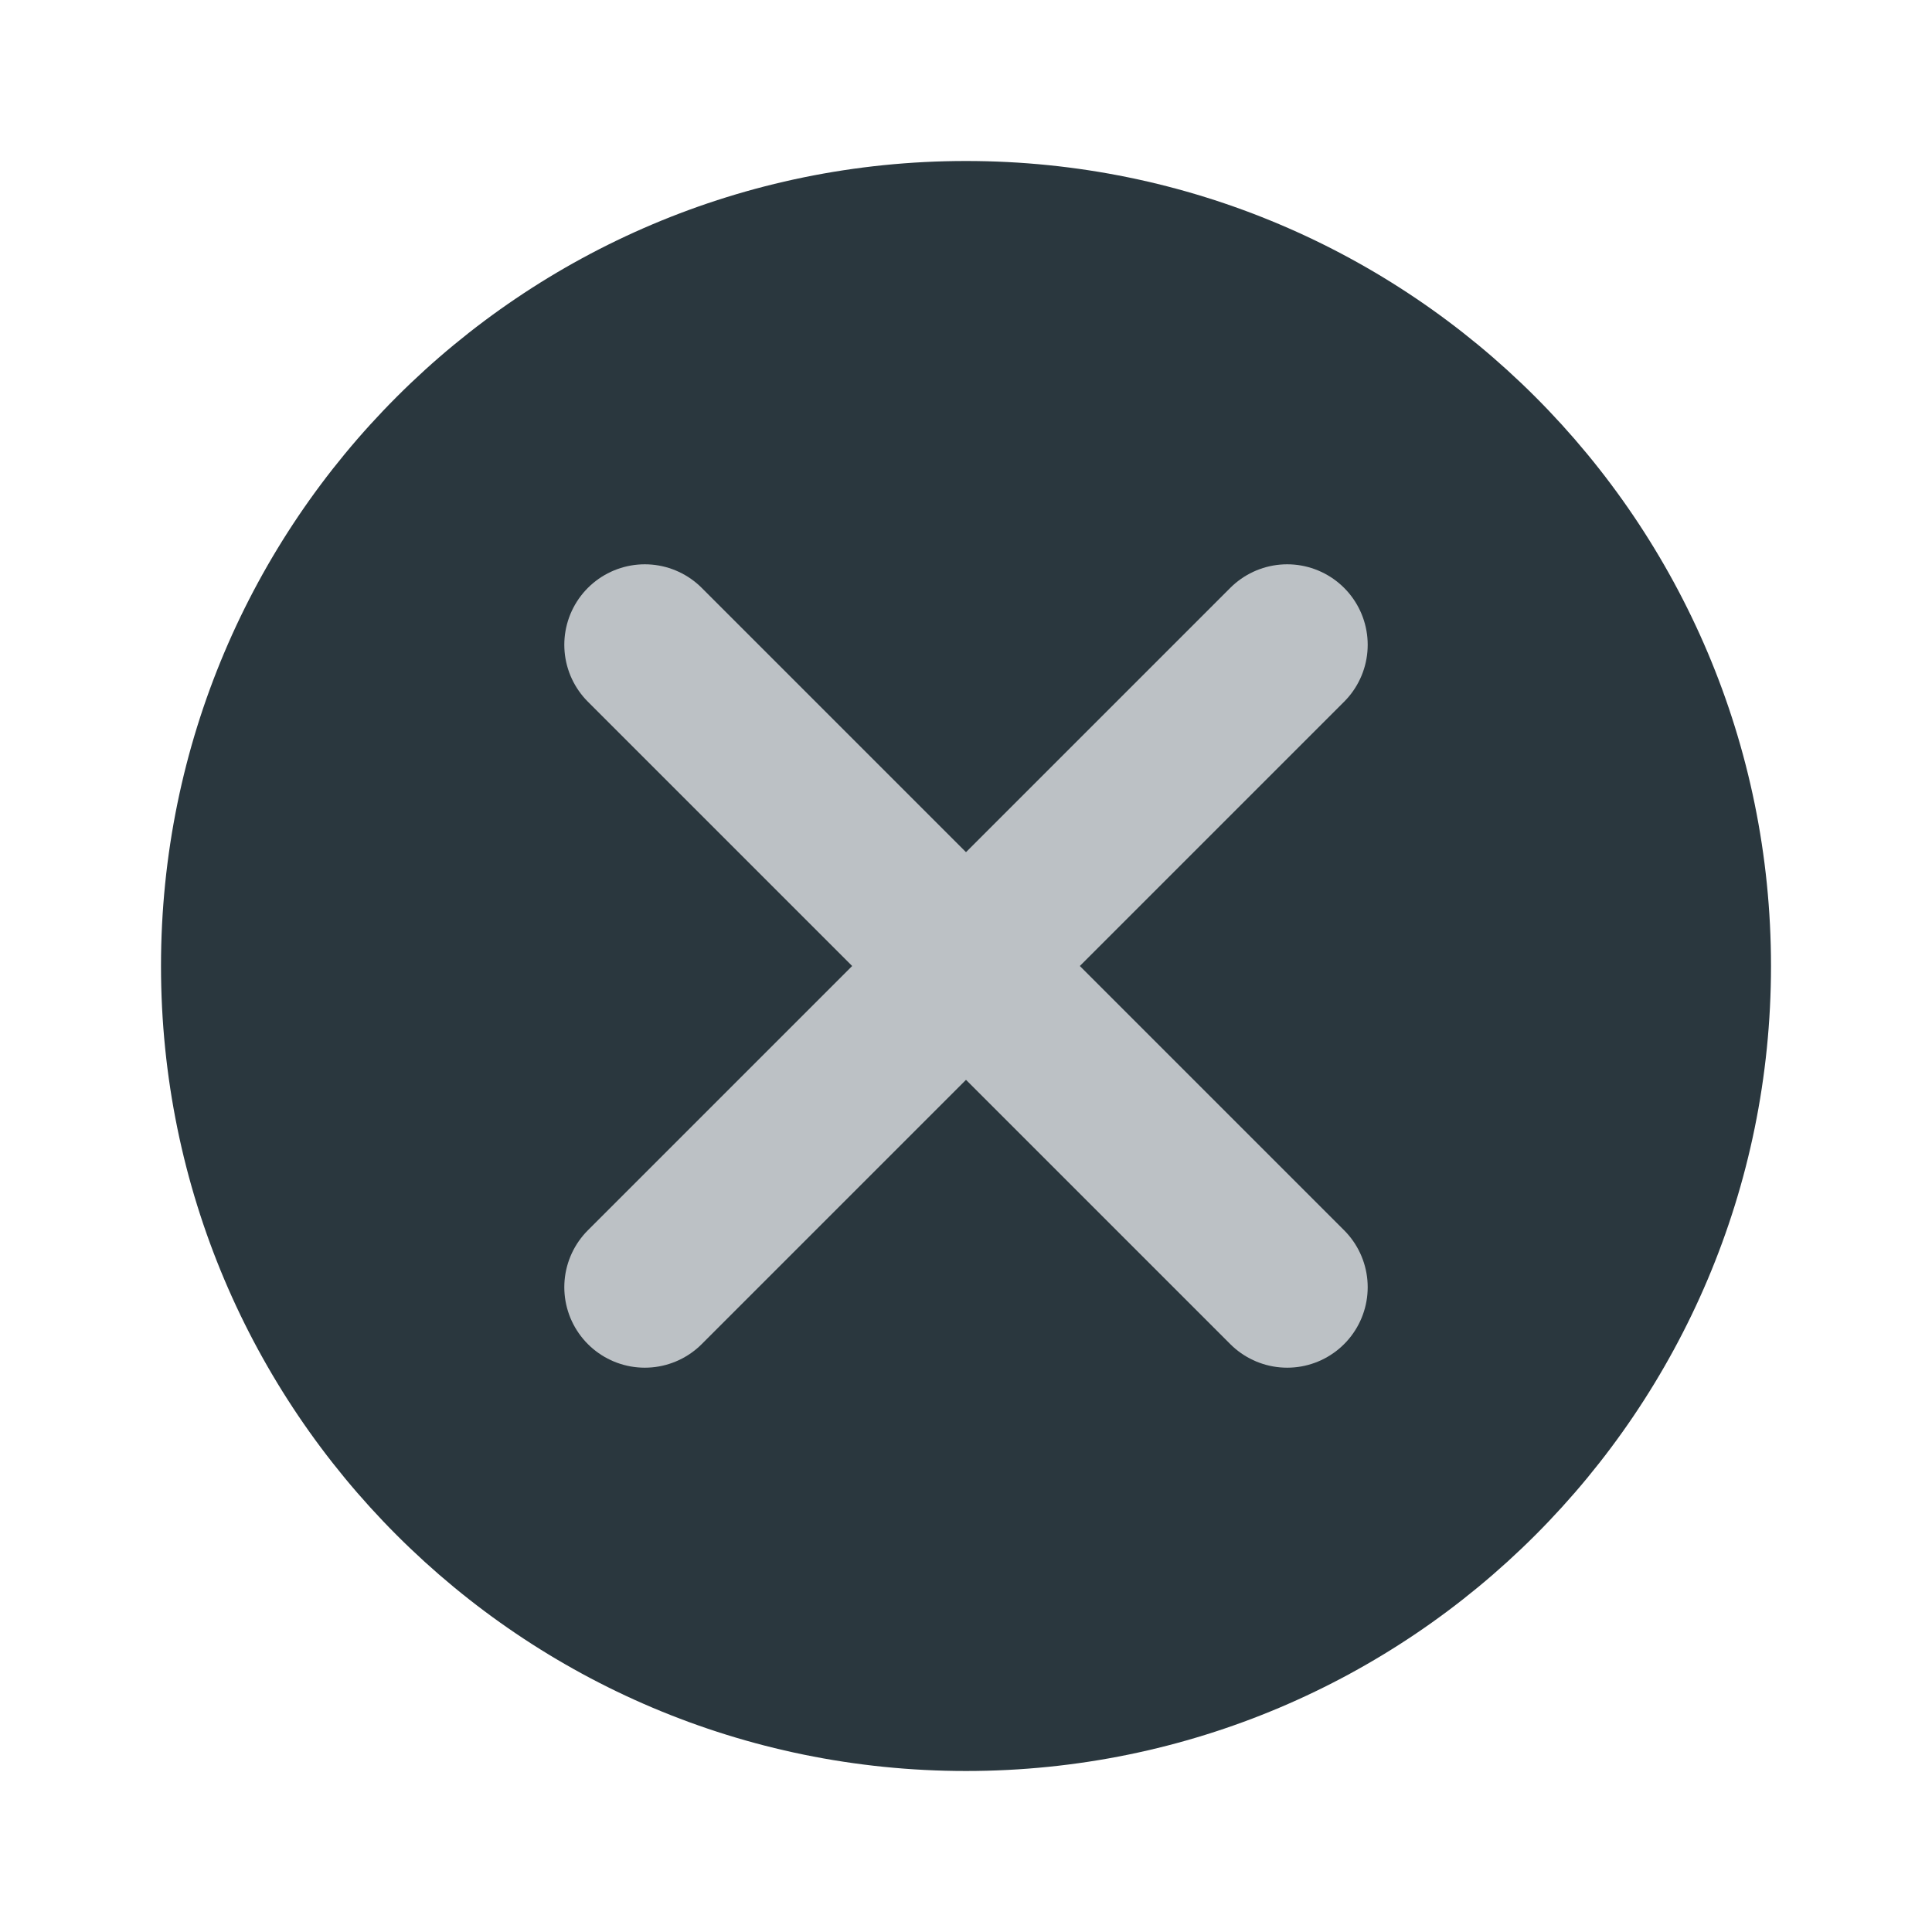
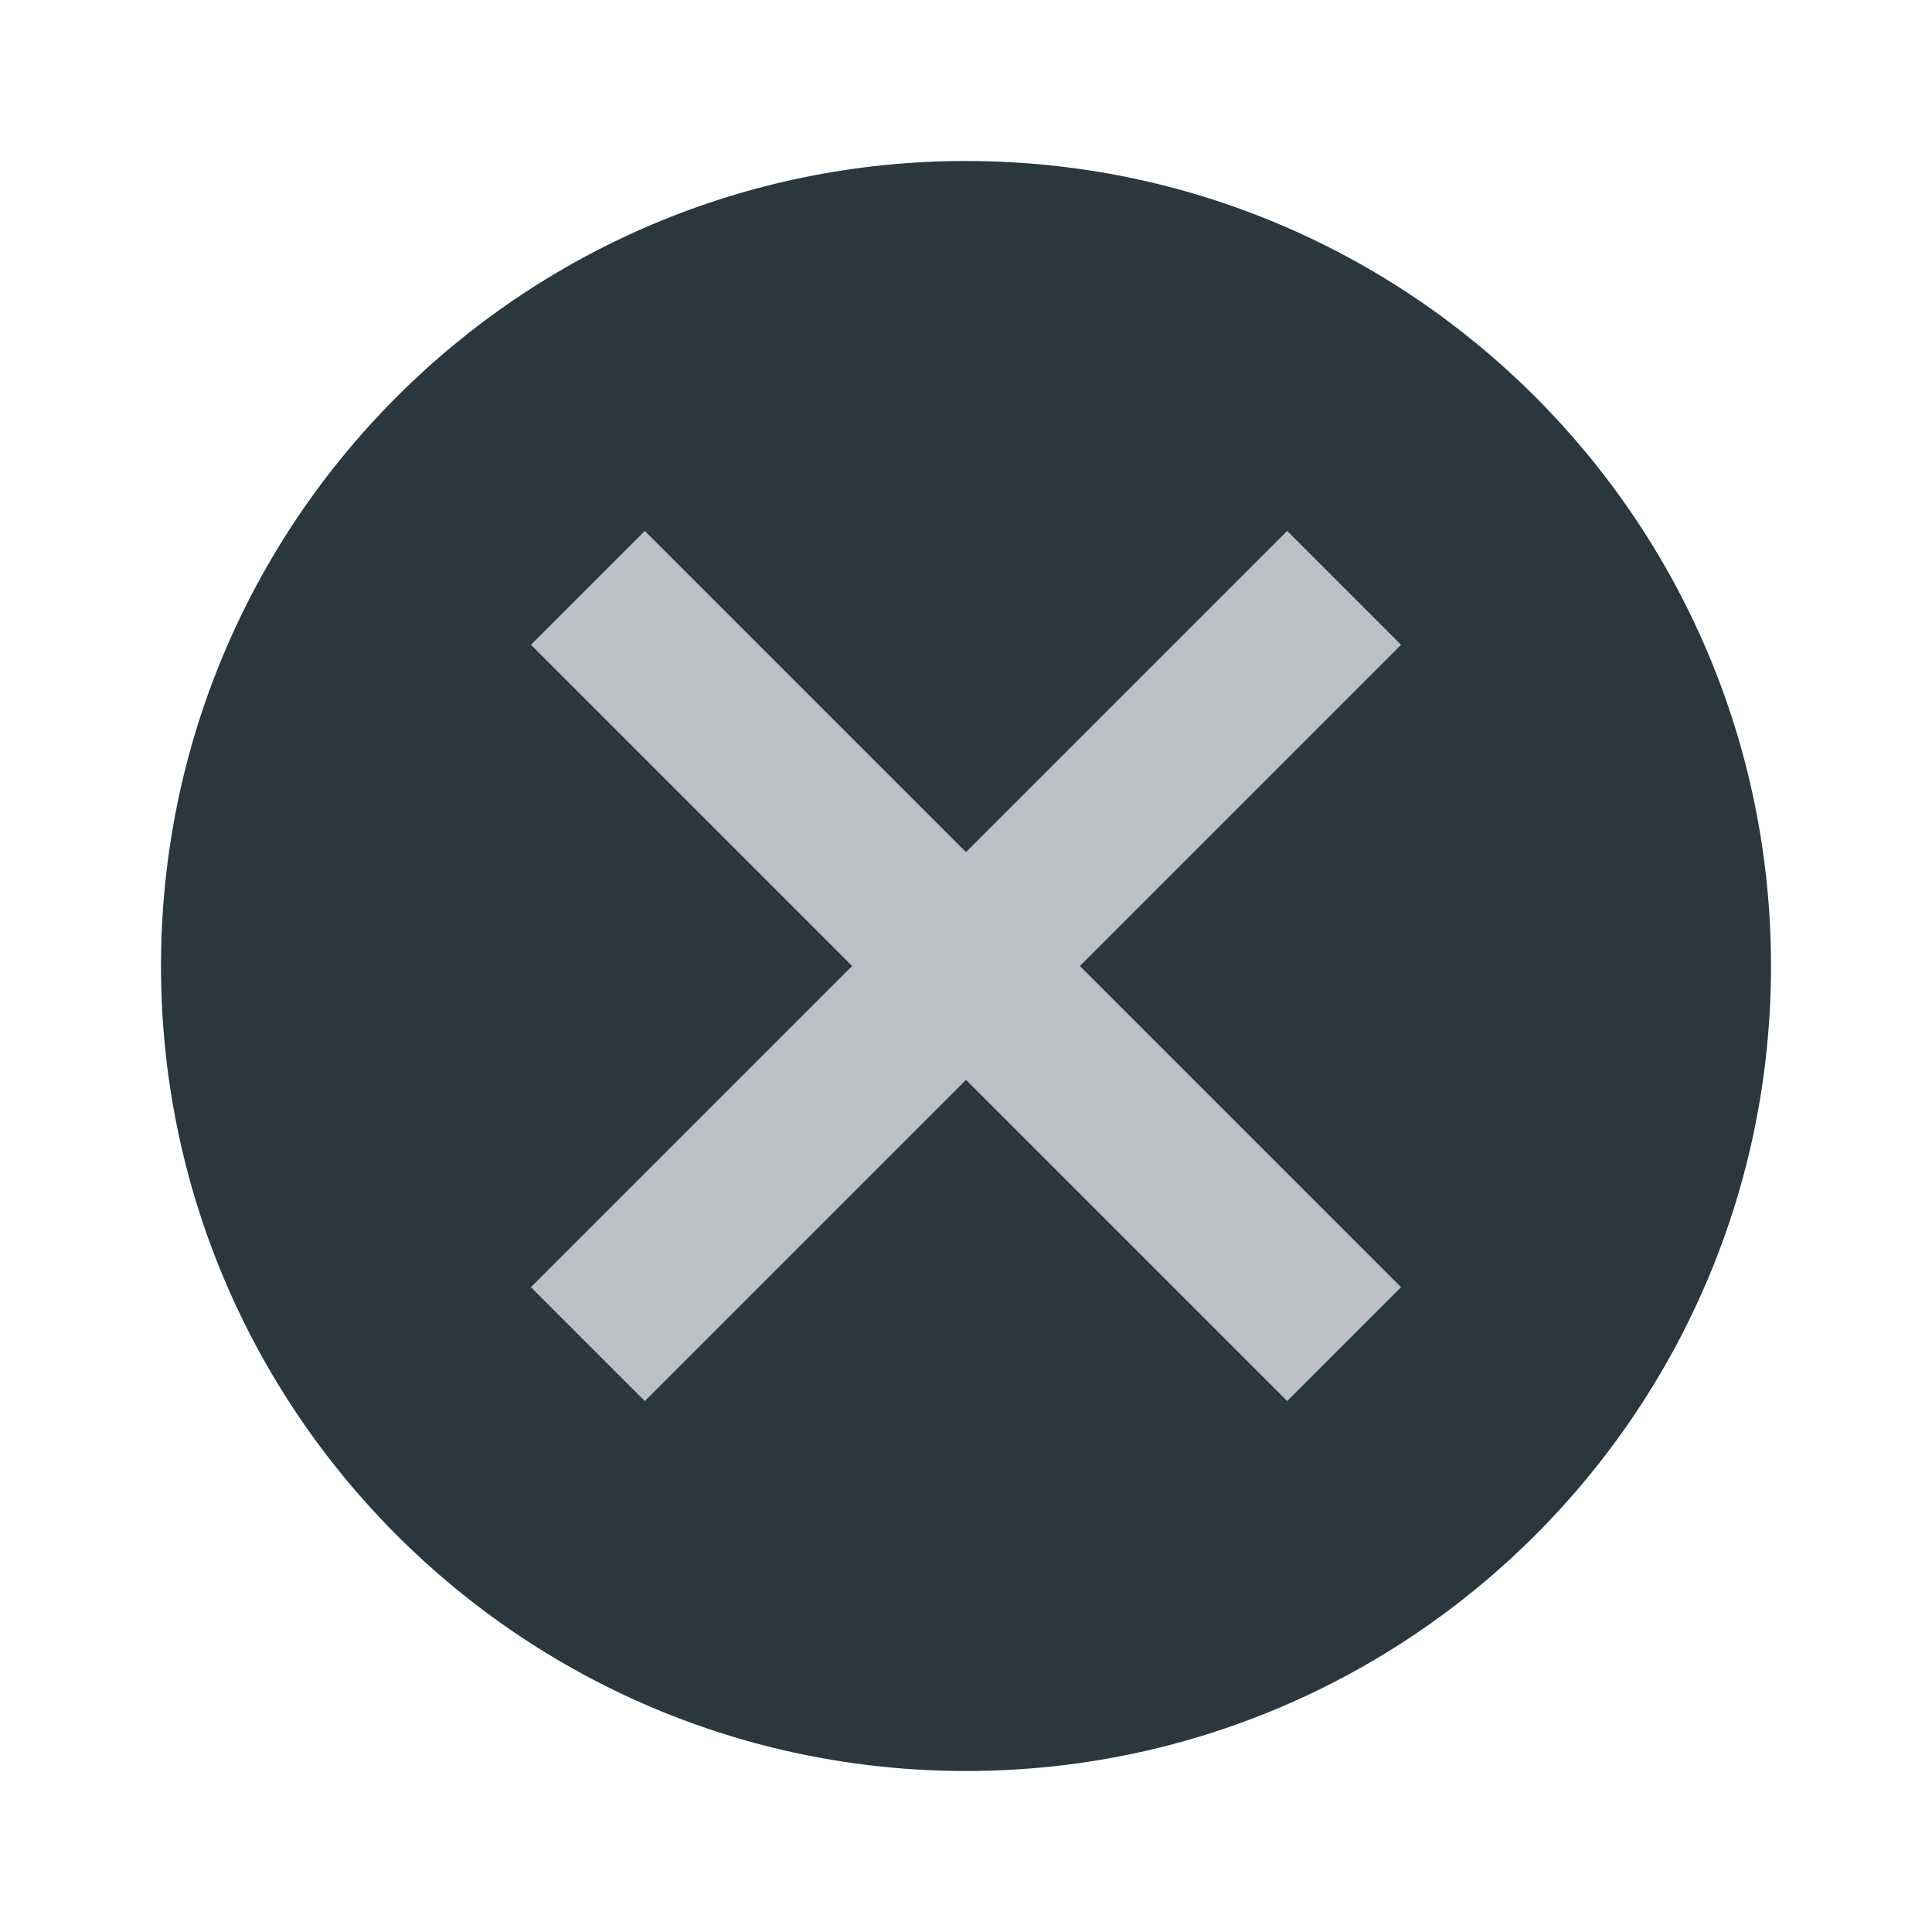
<svg xmlns="http://www.w3.org/2000/svg" width="72" height="72" viewBox="0 0 72 72" id="svg4747" version="1.1">
  <defs id="defs4749" />
  <g id="layer1" transform="translate(0,-980.3622)">
    <circle style="opacity:1;fill:#2a373e;fill-opacity:1;fill-rule:evenodd;stroke:none;stroke-width:2;stroke-linecap:butt;stroke-linejoin:round;stroke-miterlimit:4;stroke-dasharray:none;stroke-dashoffset:478.437;stroke-opacity:1" id="path4134" cx="36" cy="1016.362" r="30" />
-     <path id="path4778-0" style="fill:none;fill-opacity:0;fill-rule:evenodd;stroke:#eceff1;stroke-width:6;stroke-linecap:round;stroke-linejoin:miter;stroke-miterlimit:4;stroke-dasharray:none;stroke-opacity:0.75" d="m 24.03,1004.392 c 23.94,23.94 23.94,23.94 23.94,23.94 m -23.94,0 c 23.94,-23.94 23.94,-23.94 23.94,-23.94" />
+     <path id="path4778-0" style="fill:none;fill-opacity:0;fill-rule:evenodd;stroke:#eceff1;stroke-width:6;stroke-linecap:square;stroke-linejoin:miter;stroke-miterlimit:4;stroke-dasharray:none;stroke-opacity:0.75" d="m 24.03,1004.392 c 23.94,23.94 23.94,23.94 23.94,23.94 m -23.94,0 c 23.94,-23.94 23.94,-23.94 23.94,-23.94" />
  </g>
</svg>
